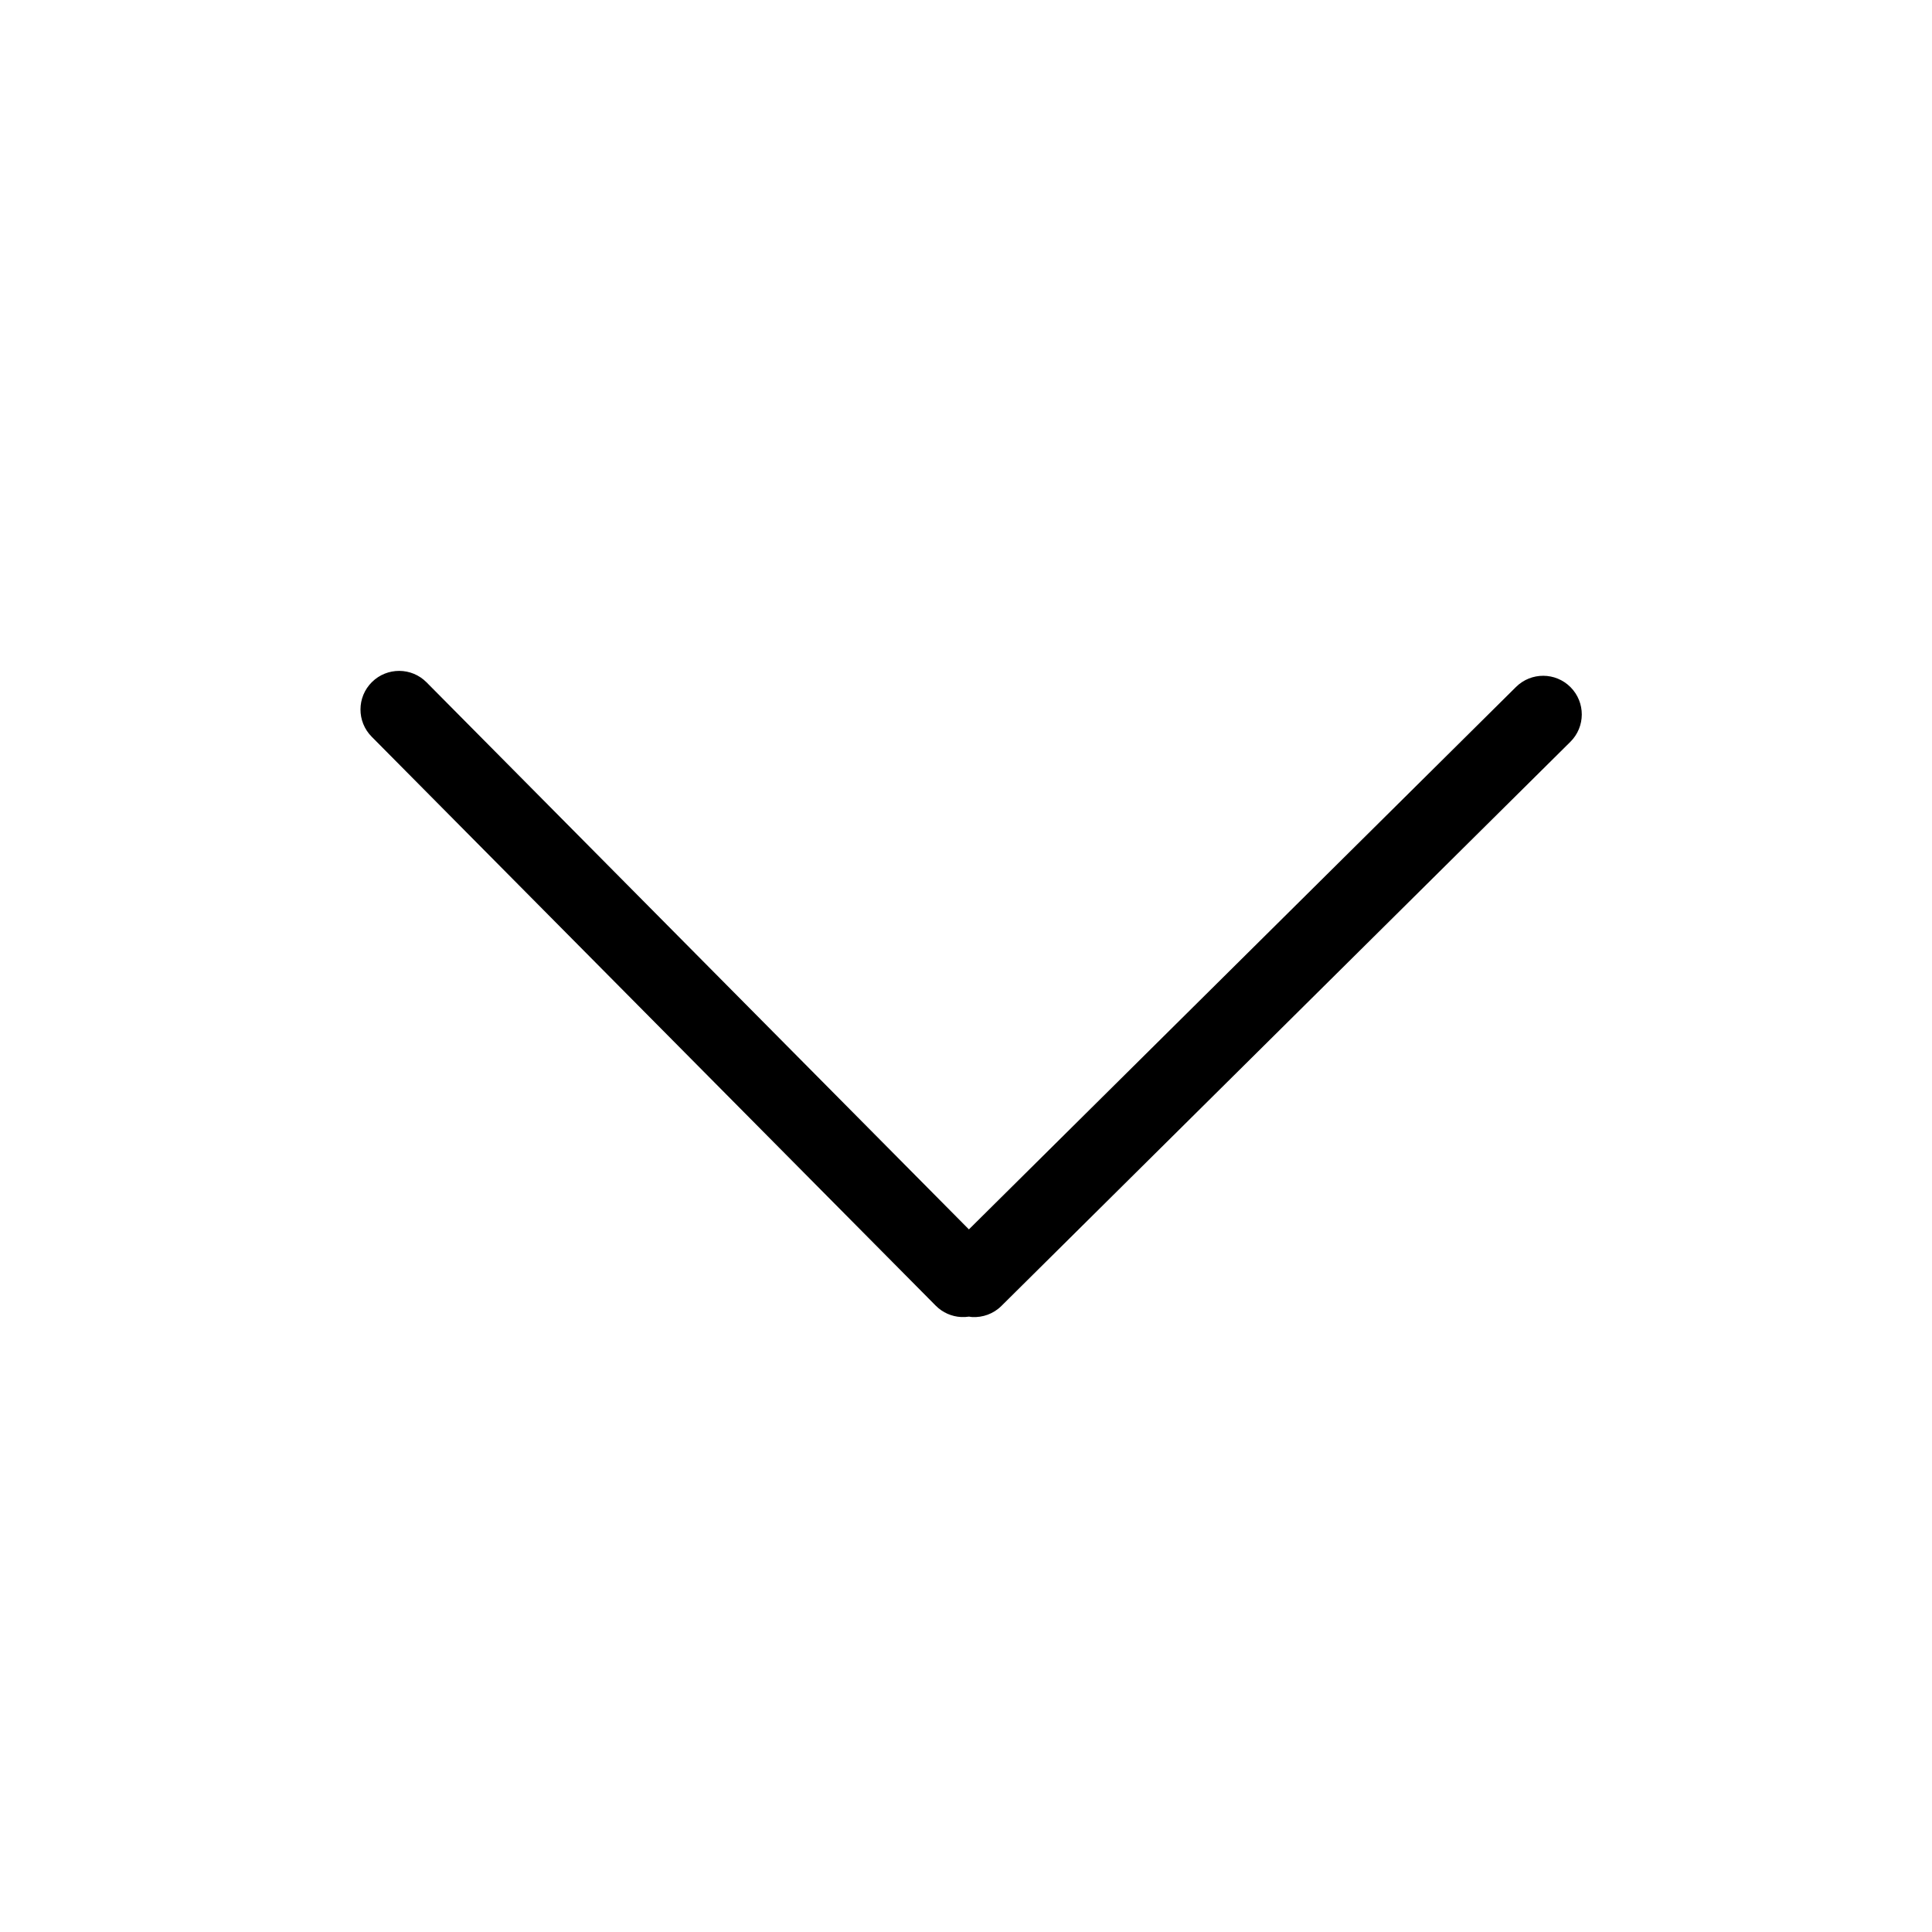
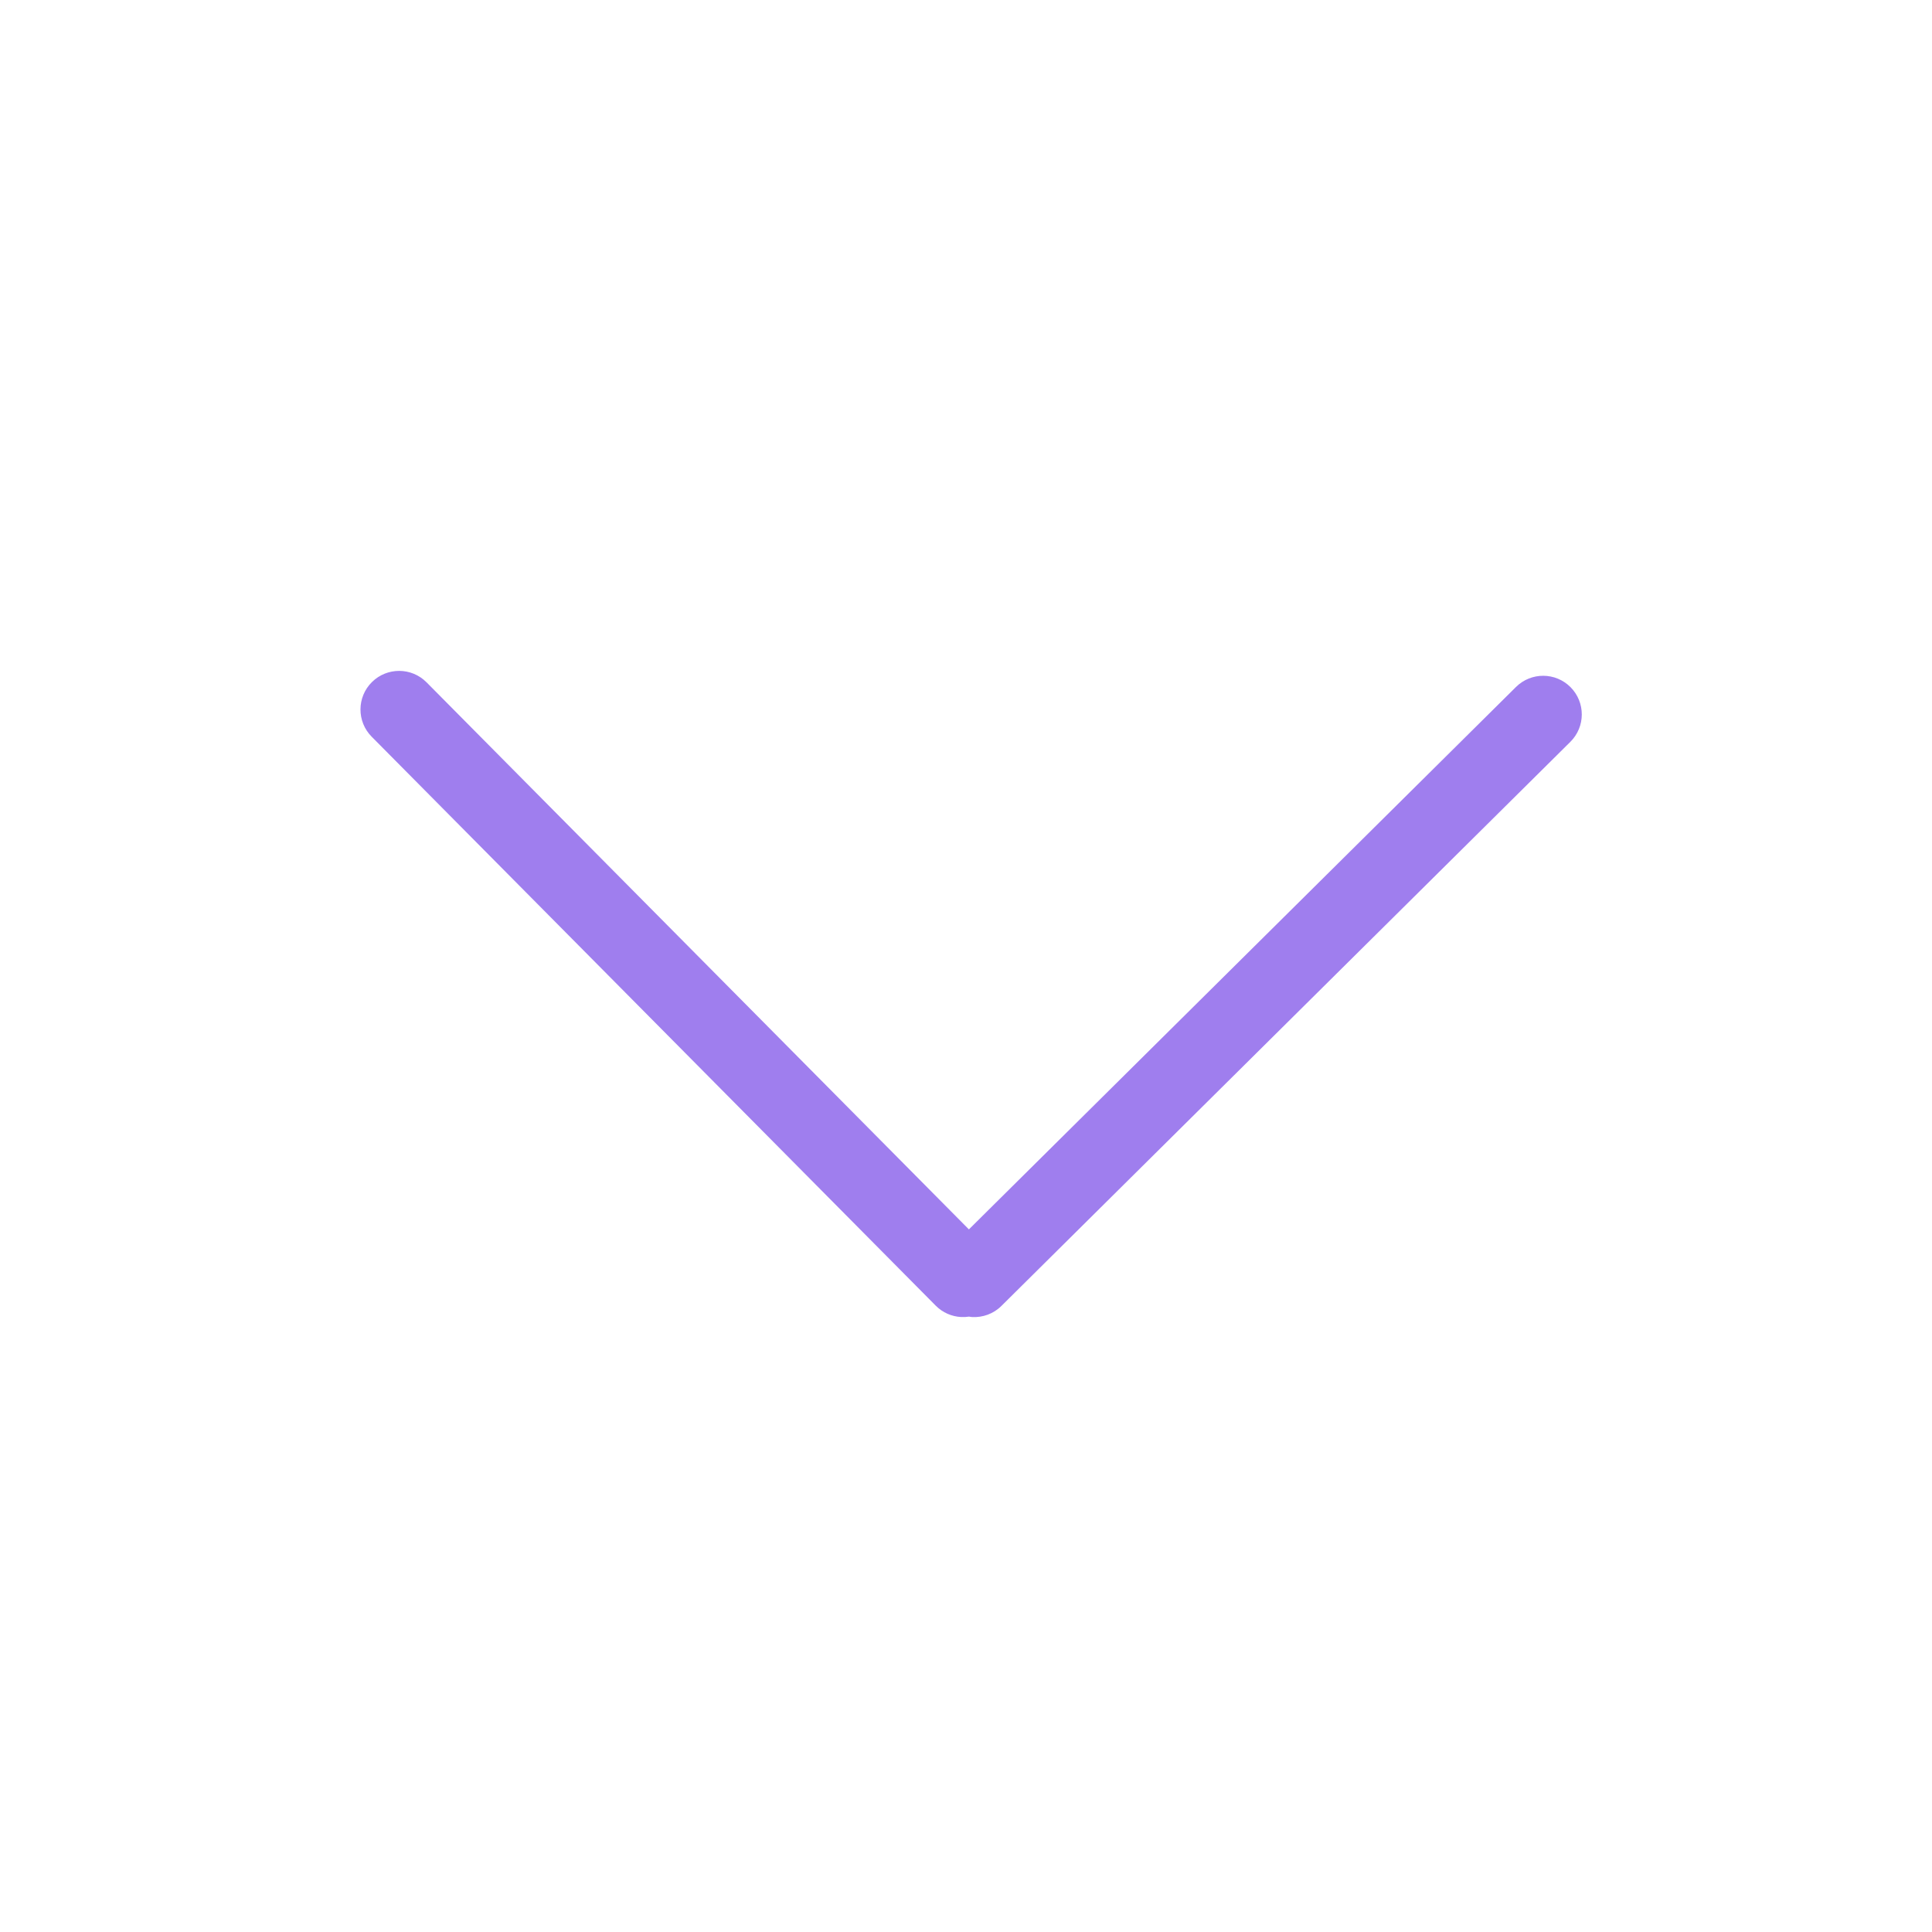
- <svg xmlns="http://www.w3.org/2000/svg" fill="#000000" version="1.1" id="Layer_1" width="800px" height="800px" viewBox="0 0 100 100" enable-background="new 0 0 100 100" xml:space="preserve">
+ <svg xmlns="http://www.w3.org/2000/svg" fill="#9f7eee" version="1.1" id="Layer_1" width="800px" height="800px" viewBox="0 0 100 100" enable-background="new 0 0 100 100" xml:space="preserve">
  <g>
    <path d="M78.466,35.559L50.15,63.633L22.078,35.317c-0.777-0.785-2.044-0.789-2.828-0.012s-0.789,2.044-0.012,2.827L48.432,67.58   c0.365,0.368,0.835,0.563,1.312,0.589c0.139,0.008,0.278-0.001,0.415-0.021c0.054,0.008,0.106,0.021,0.16,0.022   c0.544,0.029,1.099-0.162,1.515-0.576l29.447-29.196c0.785-0.777,0.79-2.043,0.012-2.828S79.249,34.781,78.466,35.559z" />
  </g>
</svg>
